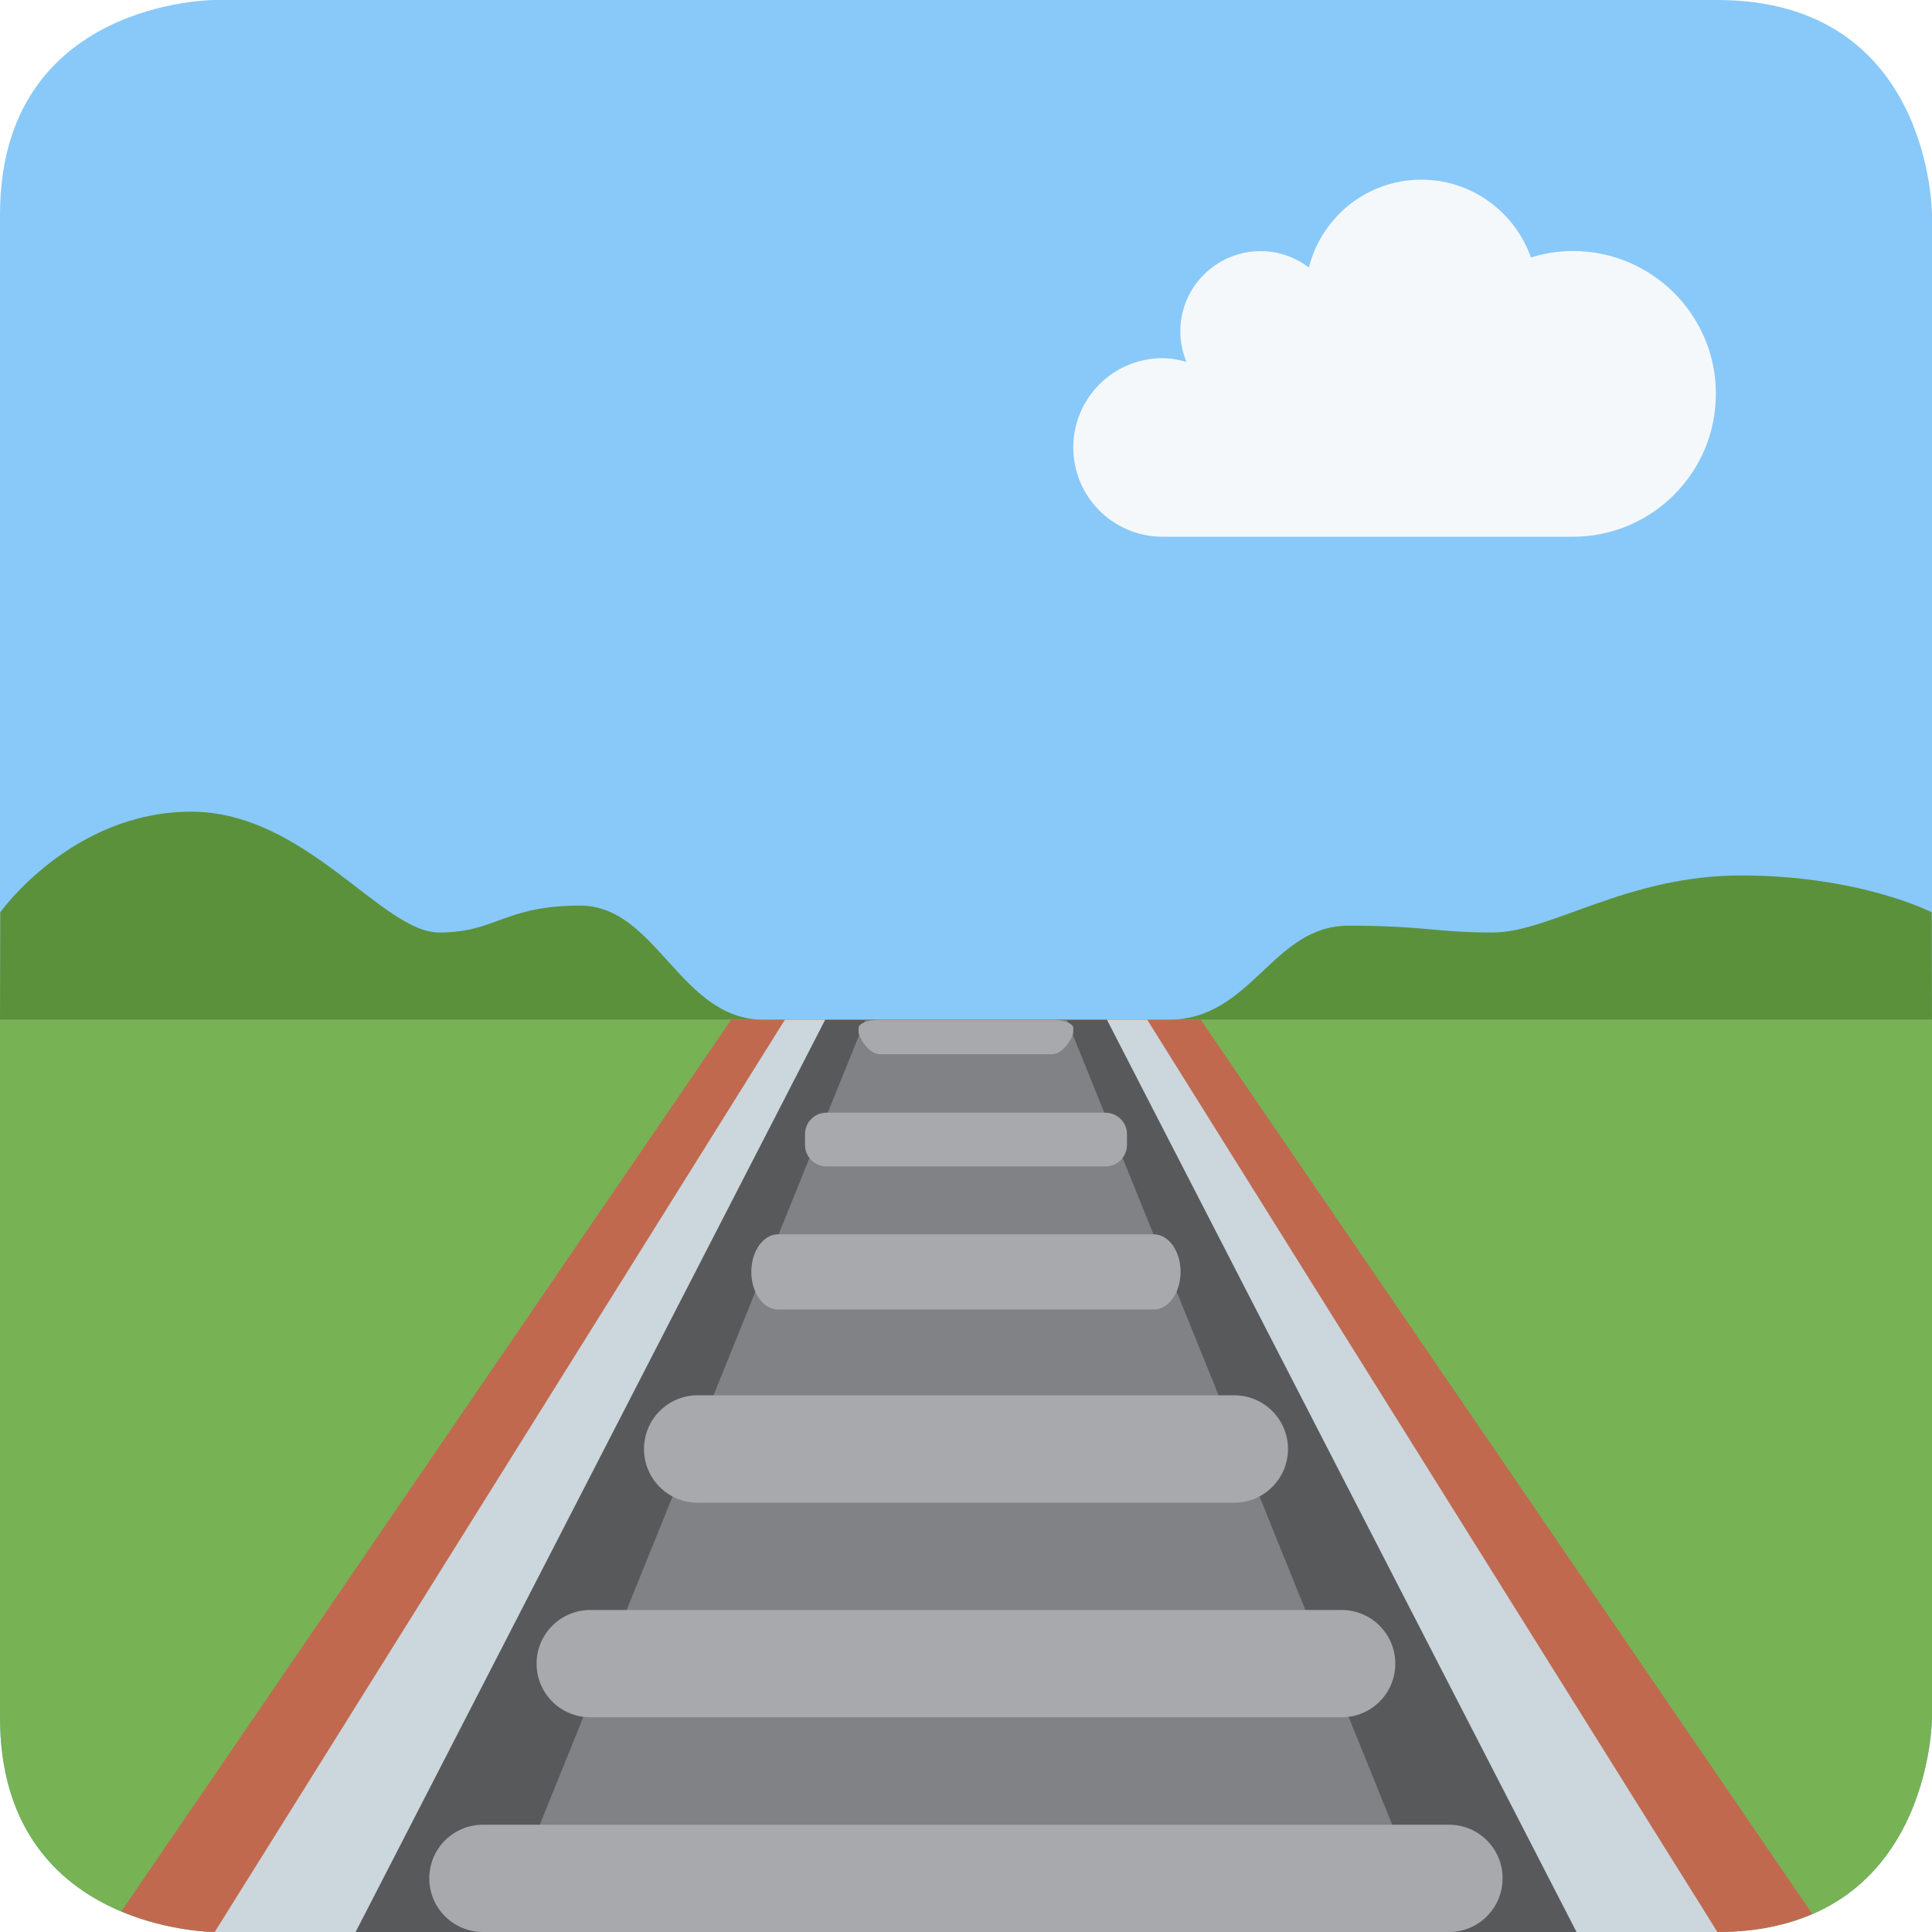
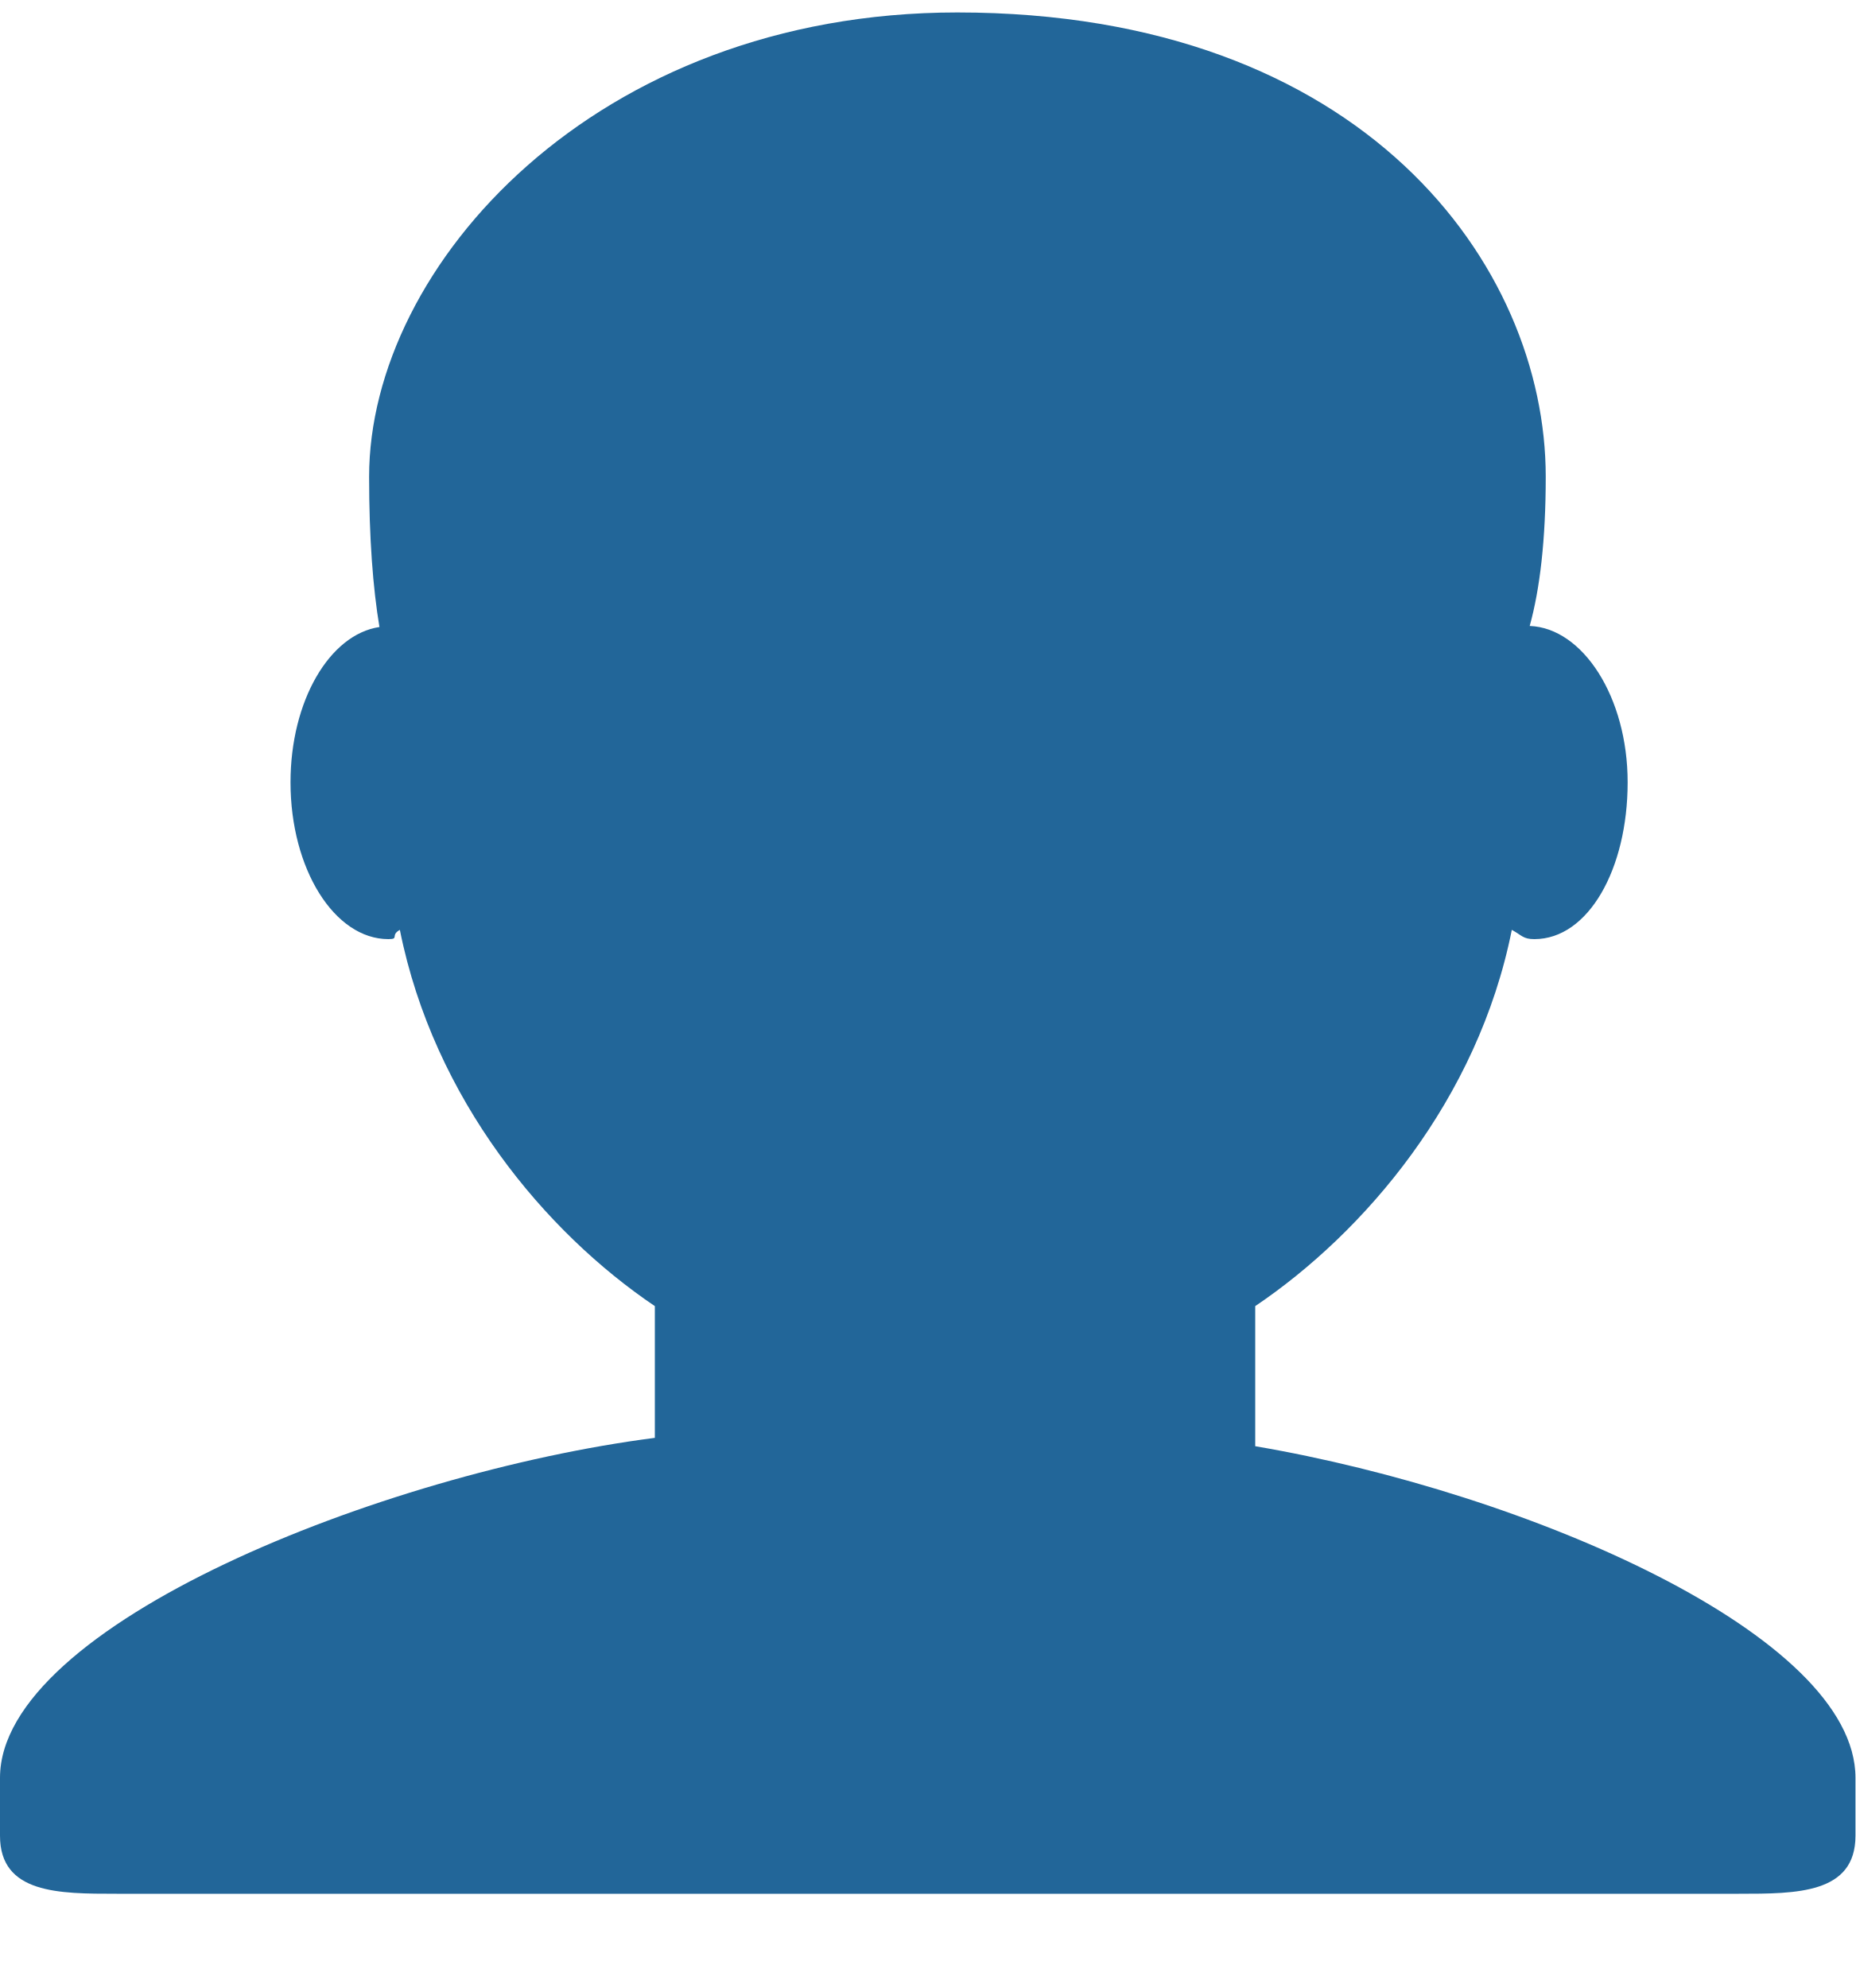
- <svg xmlns="http://www.w3.org/2000/svg" width="15" height="15" viewBox="0 0 15 15" fill="none">
+ <svg xmlns="http://www.w3.org/2000/svg" width="14" height="15" viewBox="0 0 14 15" fill="none">
  <g id="Emoji">
-     <path id="Vector" d="M15 13.333C15 13.333 15 15 13.333 15H1.667C1.667 15 0 15 0 13.333V1.667C0 0 1.667 0 1.667 0H13.333C15 0 15 1.667 15 1.667V13.333Z" fill="#88C9F9" />
-     <path id="Vector_2" d="M0 13.333C0 15 1.667 15 1.667 15H13.333C15 15 15 13.333 15 13.333V7.917H0V13.333Z" fill="#77B255" />
-     <path id="Vector_3" d="M12.213 1.949C12.099 1.949 11.989 1.967 11.886 1.999C11.762 1.648 11.429 1.395 11.036 1.395C10.613 1.395 10.261 1.685 10.162 2.077C10.058 1.998 9.929 1.95 9.788 1.95C9.443 1.95 9.164 2.229 9.164 2.573C9.164 2.657 9.181 2.737 9.212 2.81C9.152 2.793 9.09 2.781 9.026 2.781C8.643 2.781 8.333 3.091 8.333 3.474C8.333 3.857 8.643 4.167 9.026 4.167H12.213C12.825 4.167 13.322 3.67 13.322 3.058C13.323 2.446 12.825 1.949 12.213 1.949Z" fill="#F5F8FA" />
-     <path id="Vector_4" d="M9.322 7.917H5.677L0.942 14.84C1.319 14.998 1.666 15 1.666 15H13.333C13.629 15 13.87 14.946 14.07 14.859L9.322 7.917Z" fill="#C1694F" />
-     <path id="Vector_5" d="M1.667 15H13.334L8.907 7.917H6.094L1.667 15Z" fill="#CCD6DD" />
-     <path id="Vector_6" d="M2.761 15H12.24L8.594 7.917H6.407L2.761 15Z" fill="#58595B" />
-     <path id="Vector_7" d="M3.854 15H11.146L8.282 7.917H6.719L3.854 15Z" fill="#808285" />
-     <path id="Vector_8" d="M11.666 14.583C11.666 14.814 11.48 15 11.25 15H3.75C3.52 15 3.333 14.814 3.333 14.583C3.333 14.353 3.52 14.167 3.75 14.167H11.25C11.48 14.167 11.666 14.353 11.666 14.583ZM10.833 12.917C10.833 13.147 10.647 13.333 10.416 13.333H4.583C4.353 13.333 4.166 13.147 4.166 12.917C4.166 12.686 4.353 12.5 4.583 12.5H10.416C10.647 12.5 10.833 12.686 10.833 12.917ZM10 11.25C10 11.48 9.813 11.667 9.583 11.667H5.416C5.186 11.667 5 11.48 5 11.25C5 11.02 5.186 10.833 5.416 10.833H9.583C9.813 10.833 10 11.02 10 11.25ZM9.166 9.875C9.166 10.036 9.073 10.167 8.958 10.167H6.041C5.926 10.167 5.833 10.036 5.833 9.875C5.833 9.714 5.926 9.583 6.041 9.583H8.958C9.073 9.583 9.166 9.714 9.166 9.875ZM8.75 8.889C8.75 8.981 8.675 9.056 8.583 9.056H6.416C6.324 9.056 6.25 8.981 6.25 8.889V8.806C6.25 8.713 6.324 8.639 6.416 8.639H8.583C8.675 8.639 8.75 8.714 8.75 8.806V8.889ZM8.333 8.013C8.333 8.049 8.258 8.185 8.166 8.185H6.833C6.741 8.185 6.666 8.049 6.666 8.013V7.981C6.666 7.946 6.741 7.917 6.833 7.917H8.166C8.258 7.917 8.333 7.946 8.333 7.981V8.013Z" fill="#A7A9AC" />
-     <path id="Vector_9" d="M1.484 6.302C2.373 6.302 2.965 7.24 3.41 7.24C3.854 7.24 3.913 7.031 4.505 7.031C5.098 7.031 5.28 7.917 5.928 7.917H0L0.002 7.083C0.002 7.083 0.558 6.302 1.484 6.302ZM13.516 6.797C12.627 6.797 12.035 7.24 11.59 7.24C11.146 7.24 11.062 7.187 10.469 7.187C9.877 7.187 9.72 7.917 9.072 7.917H15L14.998 7.083C14.998 7.083 14.442 6.797 13.516 6.797Z" fill="#5C913B" />
+     <path id="Vector" d="M9.471 10.912V9.855C10.294 9.3 11.151 8.299 11.407 7.016C11.484 7.058 11.492 7.086 11.577 7.086C11.985 7.086 12.281 6.556 12.281 5.903C12.281 5.259 11.942 4.738 11.542 4.723C11.619 4.445 11.663 4.073 11.663 3.597C11.663 2.005 10.294 0.094 7.223 0.094C4.493 0.094 2.785 2.005 2.785 3.597C2.785 4.059 2.814 4.438 2.863 4.731C2.487 4.787 2.192 5.288 2.192 5.903C2.192 6.556 2.523 7.086 2.931 7.086C3.016 7.086 2.942 7.058 3.017 7.016C3.274 8.299 4.118 9.3 4.941 9.855V10.849C2.882 11.114 0 12.264 0 13.414V13.851C0 14.289 0.443 14.289 0.88 14.289H13.12C13.557 14.289 14 14.289 14 13.851V13.414C14 12.338 11.529 11.263 9.471 10.912Z" fill="#226699" />
  </g>
</svg>
